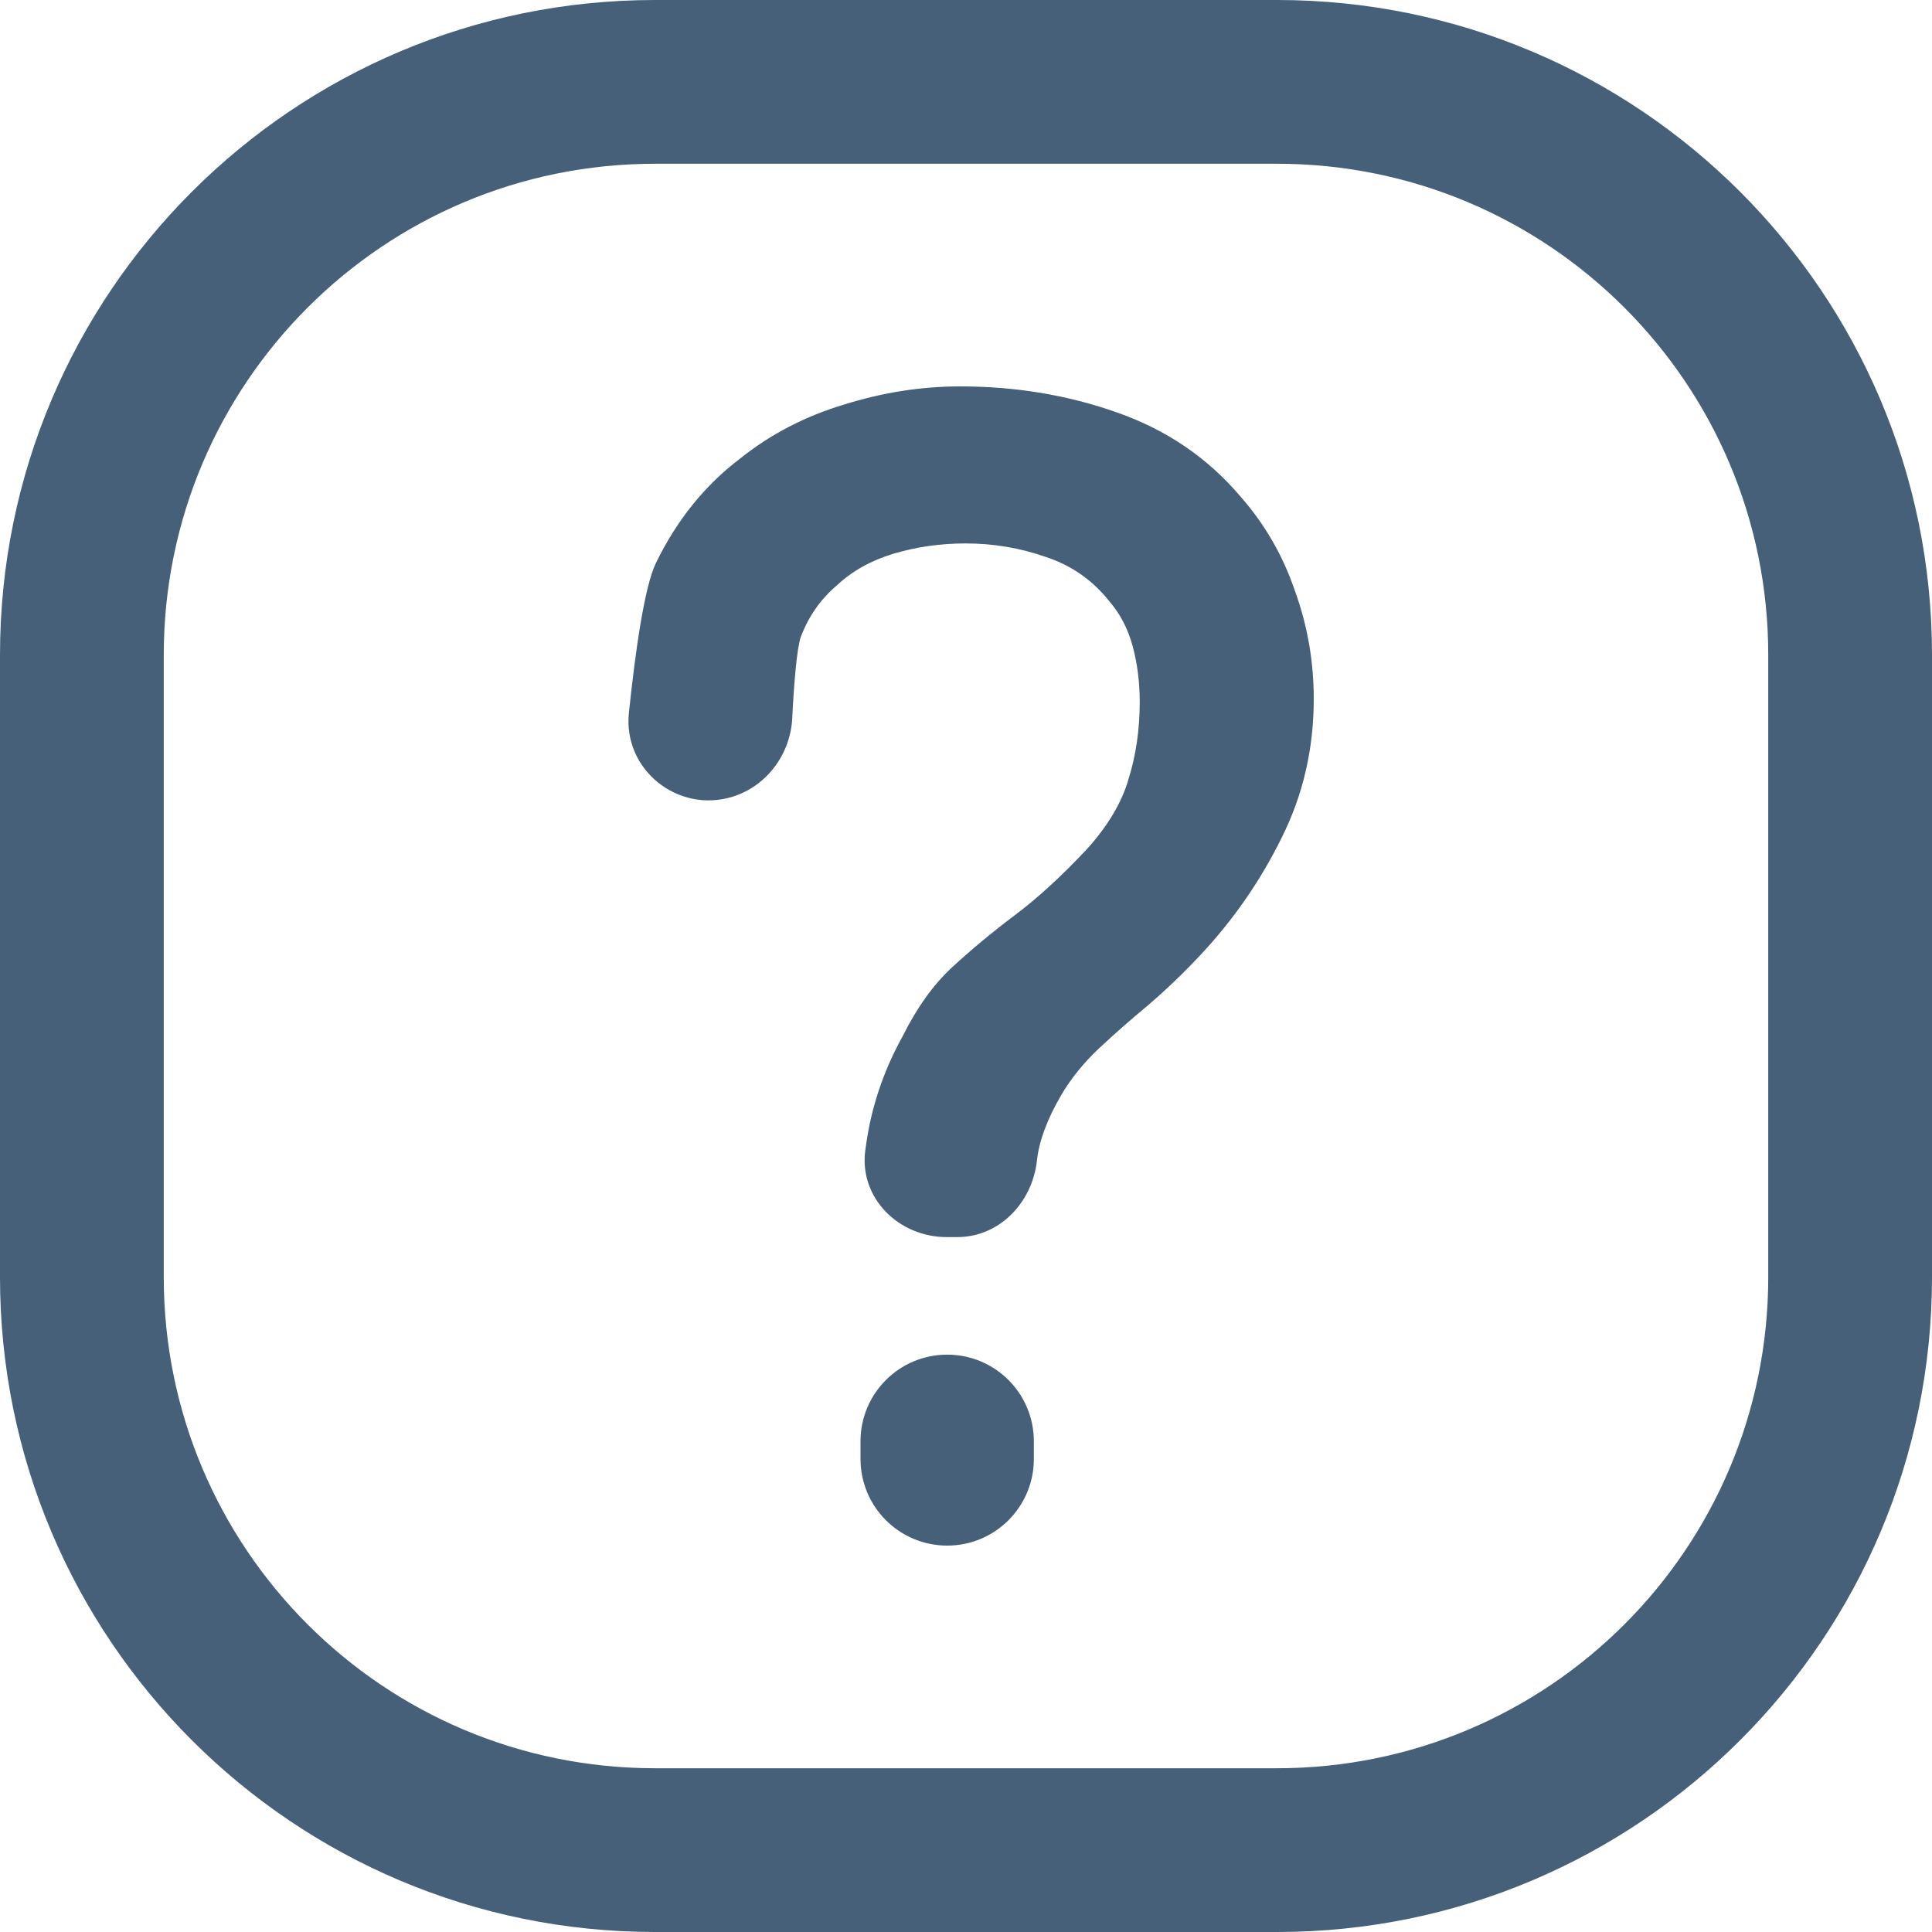
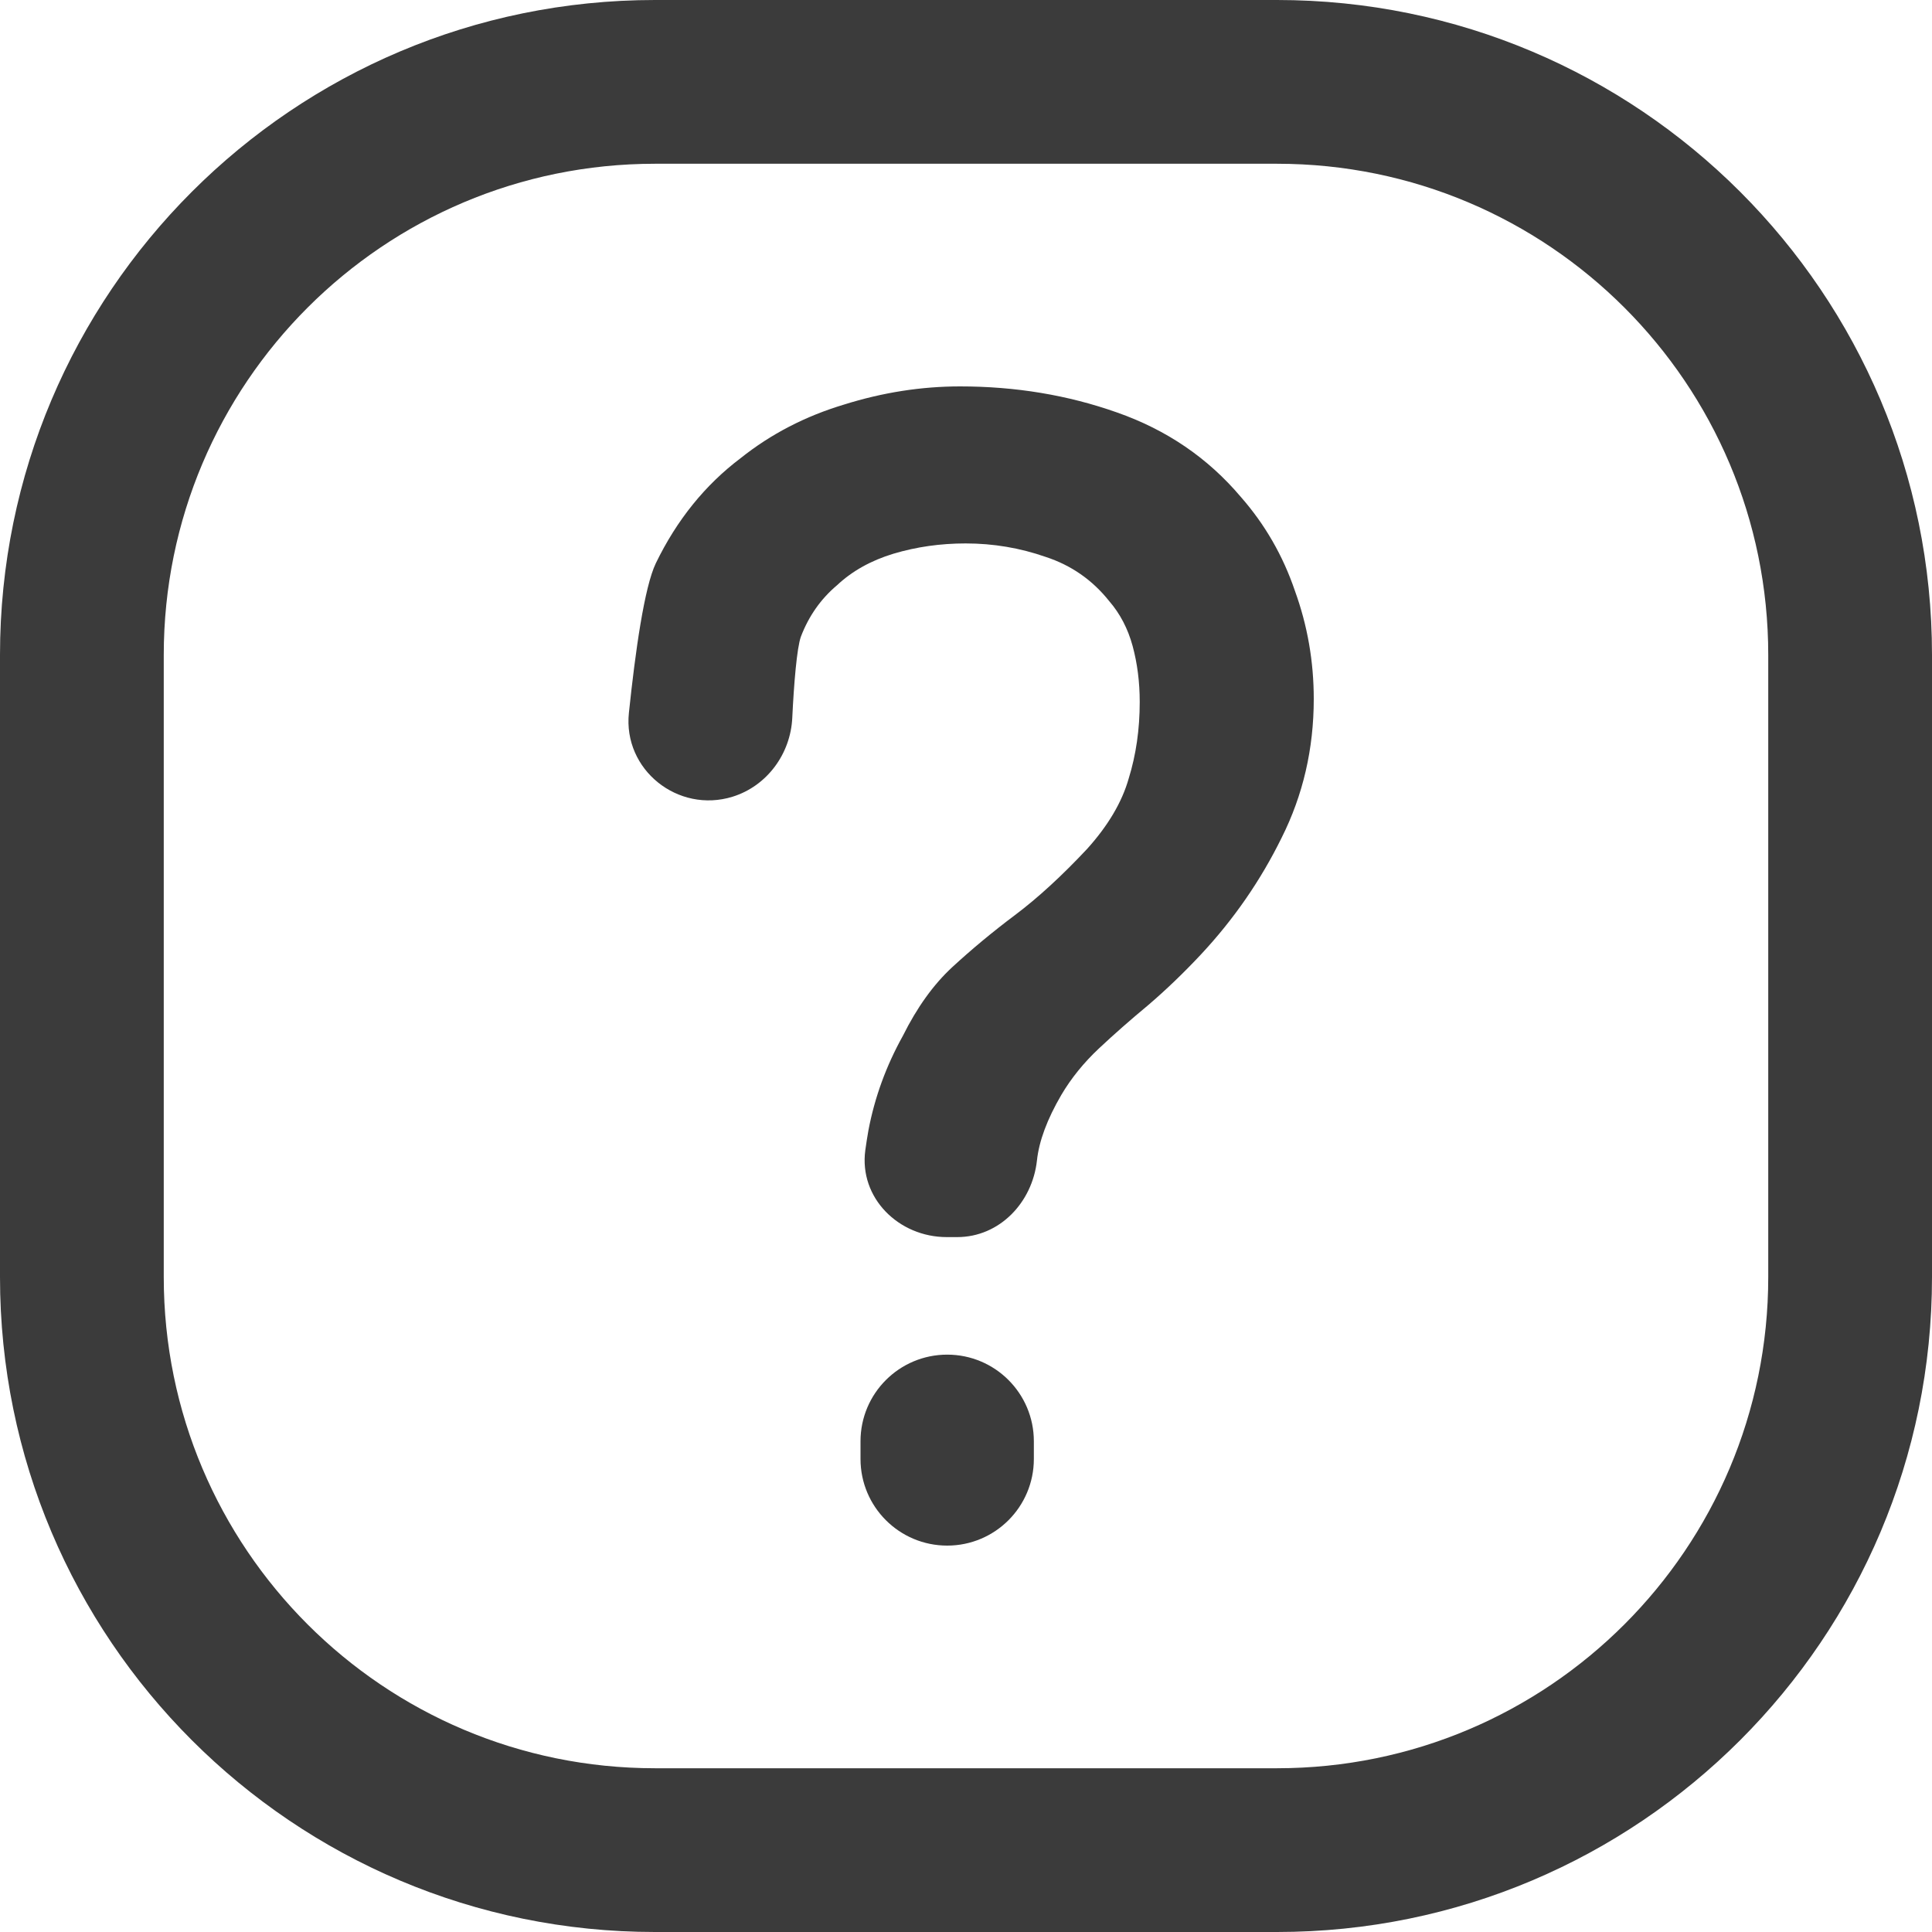
<svg xmlns="http://www.w3.org/2000/svg" width="25" height="25" viewBox="0 0 25 25" fill="none">
-   <path fill-rule="evenodd" clip-rule="evenodd" d="M16.525 2.119H8.475C4.964 2.119 2.119 4.964 2.119 8.475V16.525C2.119 20.036 4.964 22.881 8.475 22.881H16.525C20.036 22.881 22.881 20.036 22.881 16.525V8.475C22.881 4.964 20.036 2.119 16.525 2.119ZM8.475 0C3.794 0 0 3.794 0 8.475V16.525C0 21.206 3.794 25 8.475 25H16.525C21.206 25 25 21.206 25 16.525V8.475C25 3.794 21.206 0 16.525 0H8.475Z" fill="#456078" />
-   <path d="M12.251 16.008C11.629 16.008 11.114 15.501 11.197 14.884C11.209 14.798 11.222 14.713 11.237 14.629C11.318 14.2 11.467 13.792 11.683 13.404C11.866 13.036 12.079 12.74 12.322 12.515C12.573 12.284 12.843 12.059 13.134 11.841C13.432 11.617 13.743 11.331 14.068 10.984C14.338 10.684 14.518 10.381 14.605 10.075C14.7 9.769 14.748 9.438 14.748 9.084C14.748 8.826 14.717 8.584 14.656 8.359C14.595 8.135 14.494 7.941 14.352 7.777C14.135 7.505 13.861 7.314 13.53 7.206C13.198 7.09 12.853 7.032 12.495 7.032C12.17 7.032 11.859 7.076 11.561 7.165C11.271 7.253 11.027 7.389 10.831 7.573C10.621 7.75 10.466 7.971 10.364 8.237C10.311 8.383 10.273 8.852 10.252 9.289C10.23 9.754 9.926 10.17 9.481 10.309V10.309C8.774 10.529 8.06 9.961 8.138 9.224C8.221 8.431 8.338 7.596 8.487 7.287C8.758 6.729 9.123 6.276 9.583 5.929C9.975 5.616 10.422 5.385 10.922 5.235C11.423 5.078 11.923 5 12.424 5C13.141 5 13.817 5.112 14.453 5.337C15.096 5.562 15.63 5.926 16.056 6.43C16.367 6.784 16.601 7.189 16.756 7.645C16.919 8.094 17 8.56 17 9.044C17 9.69 16.861 10.289 16.584 10.841C16.313 11.392 15.965 11.896 15.539 12.352C15.316 12.59 15.089 12.808 14.859 13.005C14.629 13.196 14.416 13.383 14.22 13.567C14.024 13.751 13.861 13.952 13.733 14.169C13.55 14.483 13.445 14.765 13.418 15.017V15.017C13.358 15.561 12.934 16.008 12.386 16.008H12.251ZM12.257 20C11.637 20 11.135 19.498 11.135 18.879V18.65C11.135 18.031 11.637 17.529 12.257 17.529V17.529C12.876 17.529 13.378 18.031 13.378 18.65V18.879C13.378 19.498 12.876 20 12.257 20V20Z" fill="#456078" />
+   <path fill-rule="evenodd" clip-rule="evenodd" d="M16.525 2.119H8.475C4.964 2.119 2.119 4.964 2.119 8.475V16.525C2.119 20.036 4.964 22.881 8.475 22.881H16.525C20.036 22.881 22.881 20.036 22.881 16.525V8.475C22.881 4.964 20.036 2.119 16.525 2.119ZM8.475 0C3.794 0 0 3.794 0 8.475V16.525C0 21.206 3.794 25 8.475 25H16.525C21.206 25 25 21.206 25 16.525V8.475C25 3.794 21.206 0 16.525 0H8.475Z" fill="#3B3B3B" />
+   <path d="M12.251 16.008C11.629 16.008 11.114 15.501 11.197 14.884C11.209 14.798 11.222 14.713 11.237 14.629C11.318 14.2 11.467 13.792 11.683 13.404C11.866 13.036 12.079 12.74 12.322 12.515C12.573 12.284 12.843 12.059 13.134 11.841C13.432 11.617 13.743 11.331 14.068 10.984C14.338 10.684 14.518 10.381 14.605 10.075C14.7 9.769 14.748 9.438 14.748 9.084C14.748 8.826 14.717 8.584 14.656 8.359C14.595 8.135 14.494 7.941 14.352 7.777C14.135 7.505 13.861 7.314 13.53 7.206C13.198 7.09 12.853 7.032 12.495 7.032C12.17 7.032 11.859 7.076 11.561 7.165C11.271 7.253 11.027 7.389 10.831 7.573C10.621 7.75 10.466 7.971 10.364 8.237C10.311 8.383 10.273 8.852 10.252 9.289C10.23 9.754 9.926 10.17 9.481 10.309V10.309C8.774 10.529 8.06 9.961 8.138 9.224C8.221 8.431 8.338 7.596 8.487 7.287C8.758 6.729 9.123 6.276 9.583 5.929C9.975 5.616 10.422 5.385 10.922 5.235C11.423 5.078 11.923 5 12.424 5C13.141 5 13.817 5.112 14.453 5.337C15.096 5.562 15.63 5.926 16.056 6.43C16.367 6.784 16.601 7.189 16.756 7.645C16.919 8.094 17 8.56 17 9.044C17 9.69 16.861 10.289 16.584 10.841C16.313 11.392 15.965 11.896 15.539 12.352C15.316 12.59 15.089 12.808 14.859 13.005C14.629 13.196 14.416 13.383 14.22 13.567C14.024 13.751 13.861 13.952 13.733 14.169C13.55 14.483 13.445 14.765 13.418 15.017V15.017C13.358 15.561 12.934 16.008 12.386 16.008H12.251ZM12.257 20C11.637 20 11.135 19.498 11.135 18.879V18.65C11.135 18.031 11.637 17.529 12.257 17.529V17.529C12.876 17.529 13.378 18.031 13.378 18.65V18.879C13.378 19.498 12.876 20 12.257 20V20Z" fill="#3B3B3B" />
</svg>
